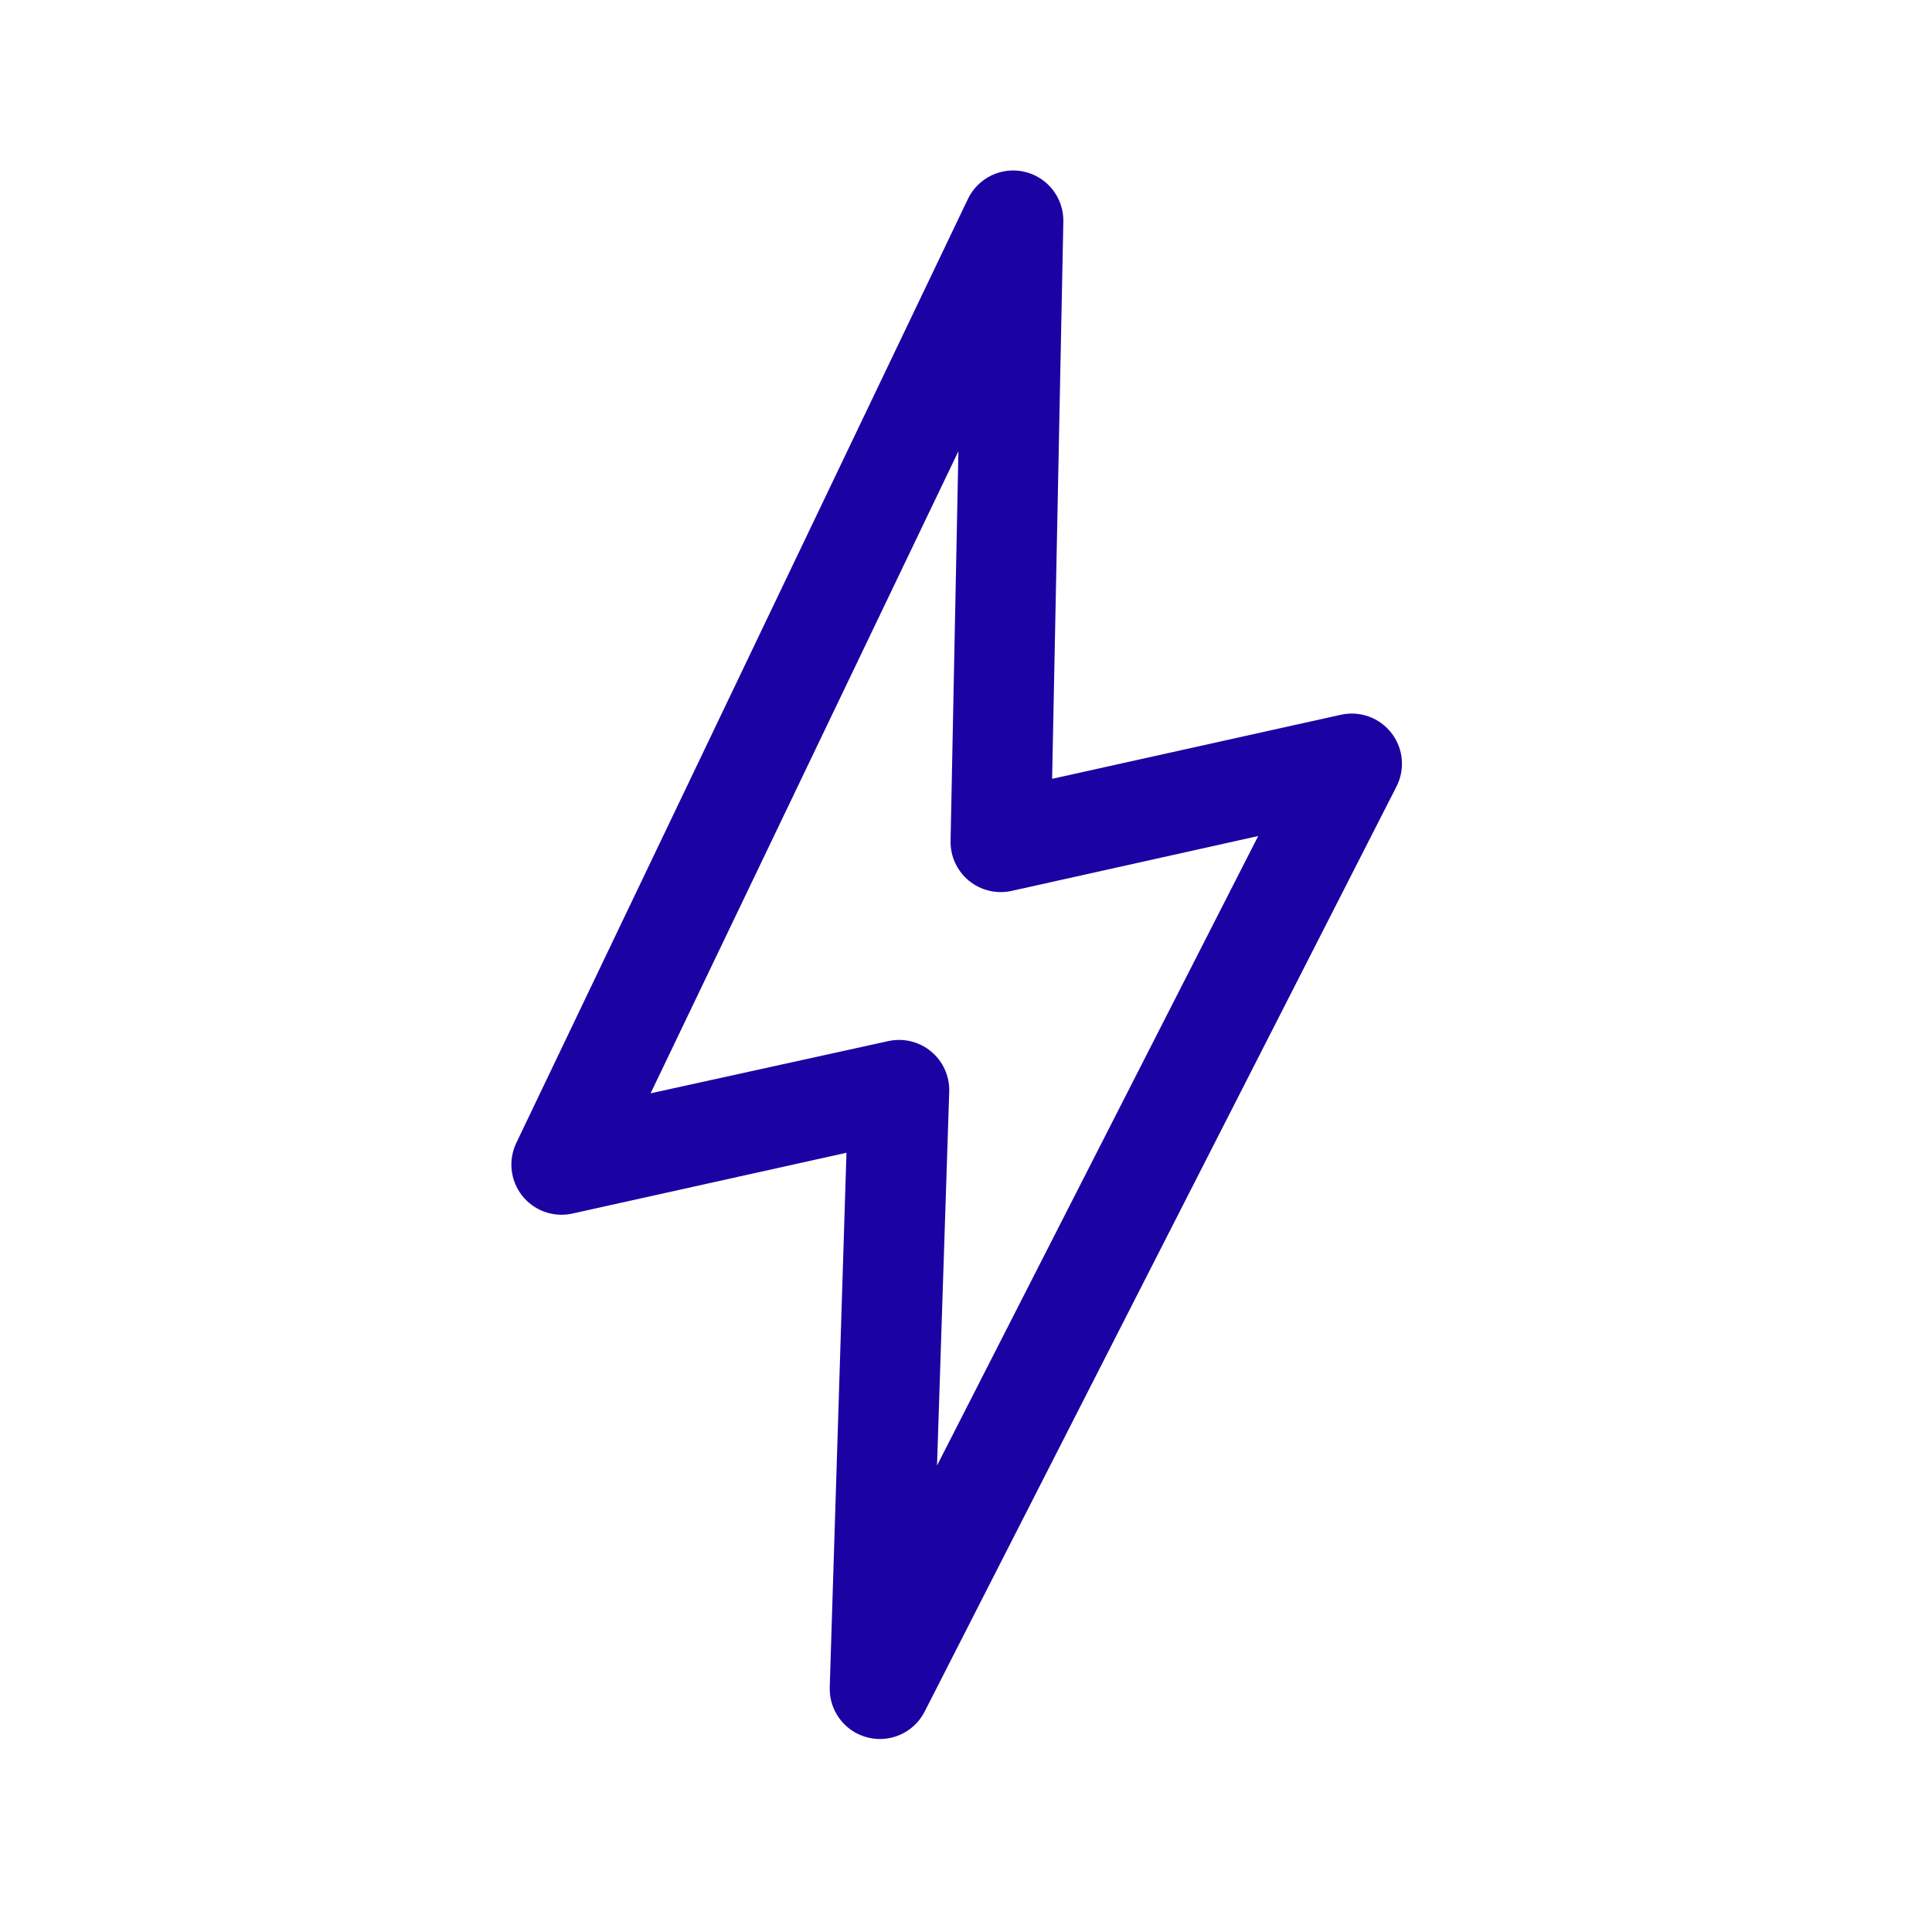
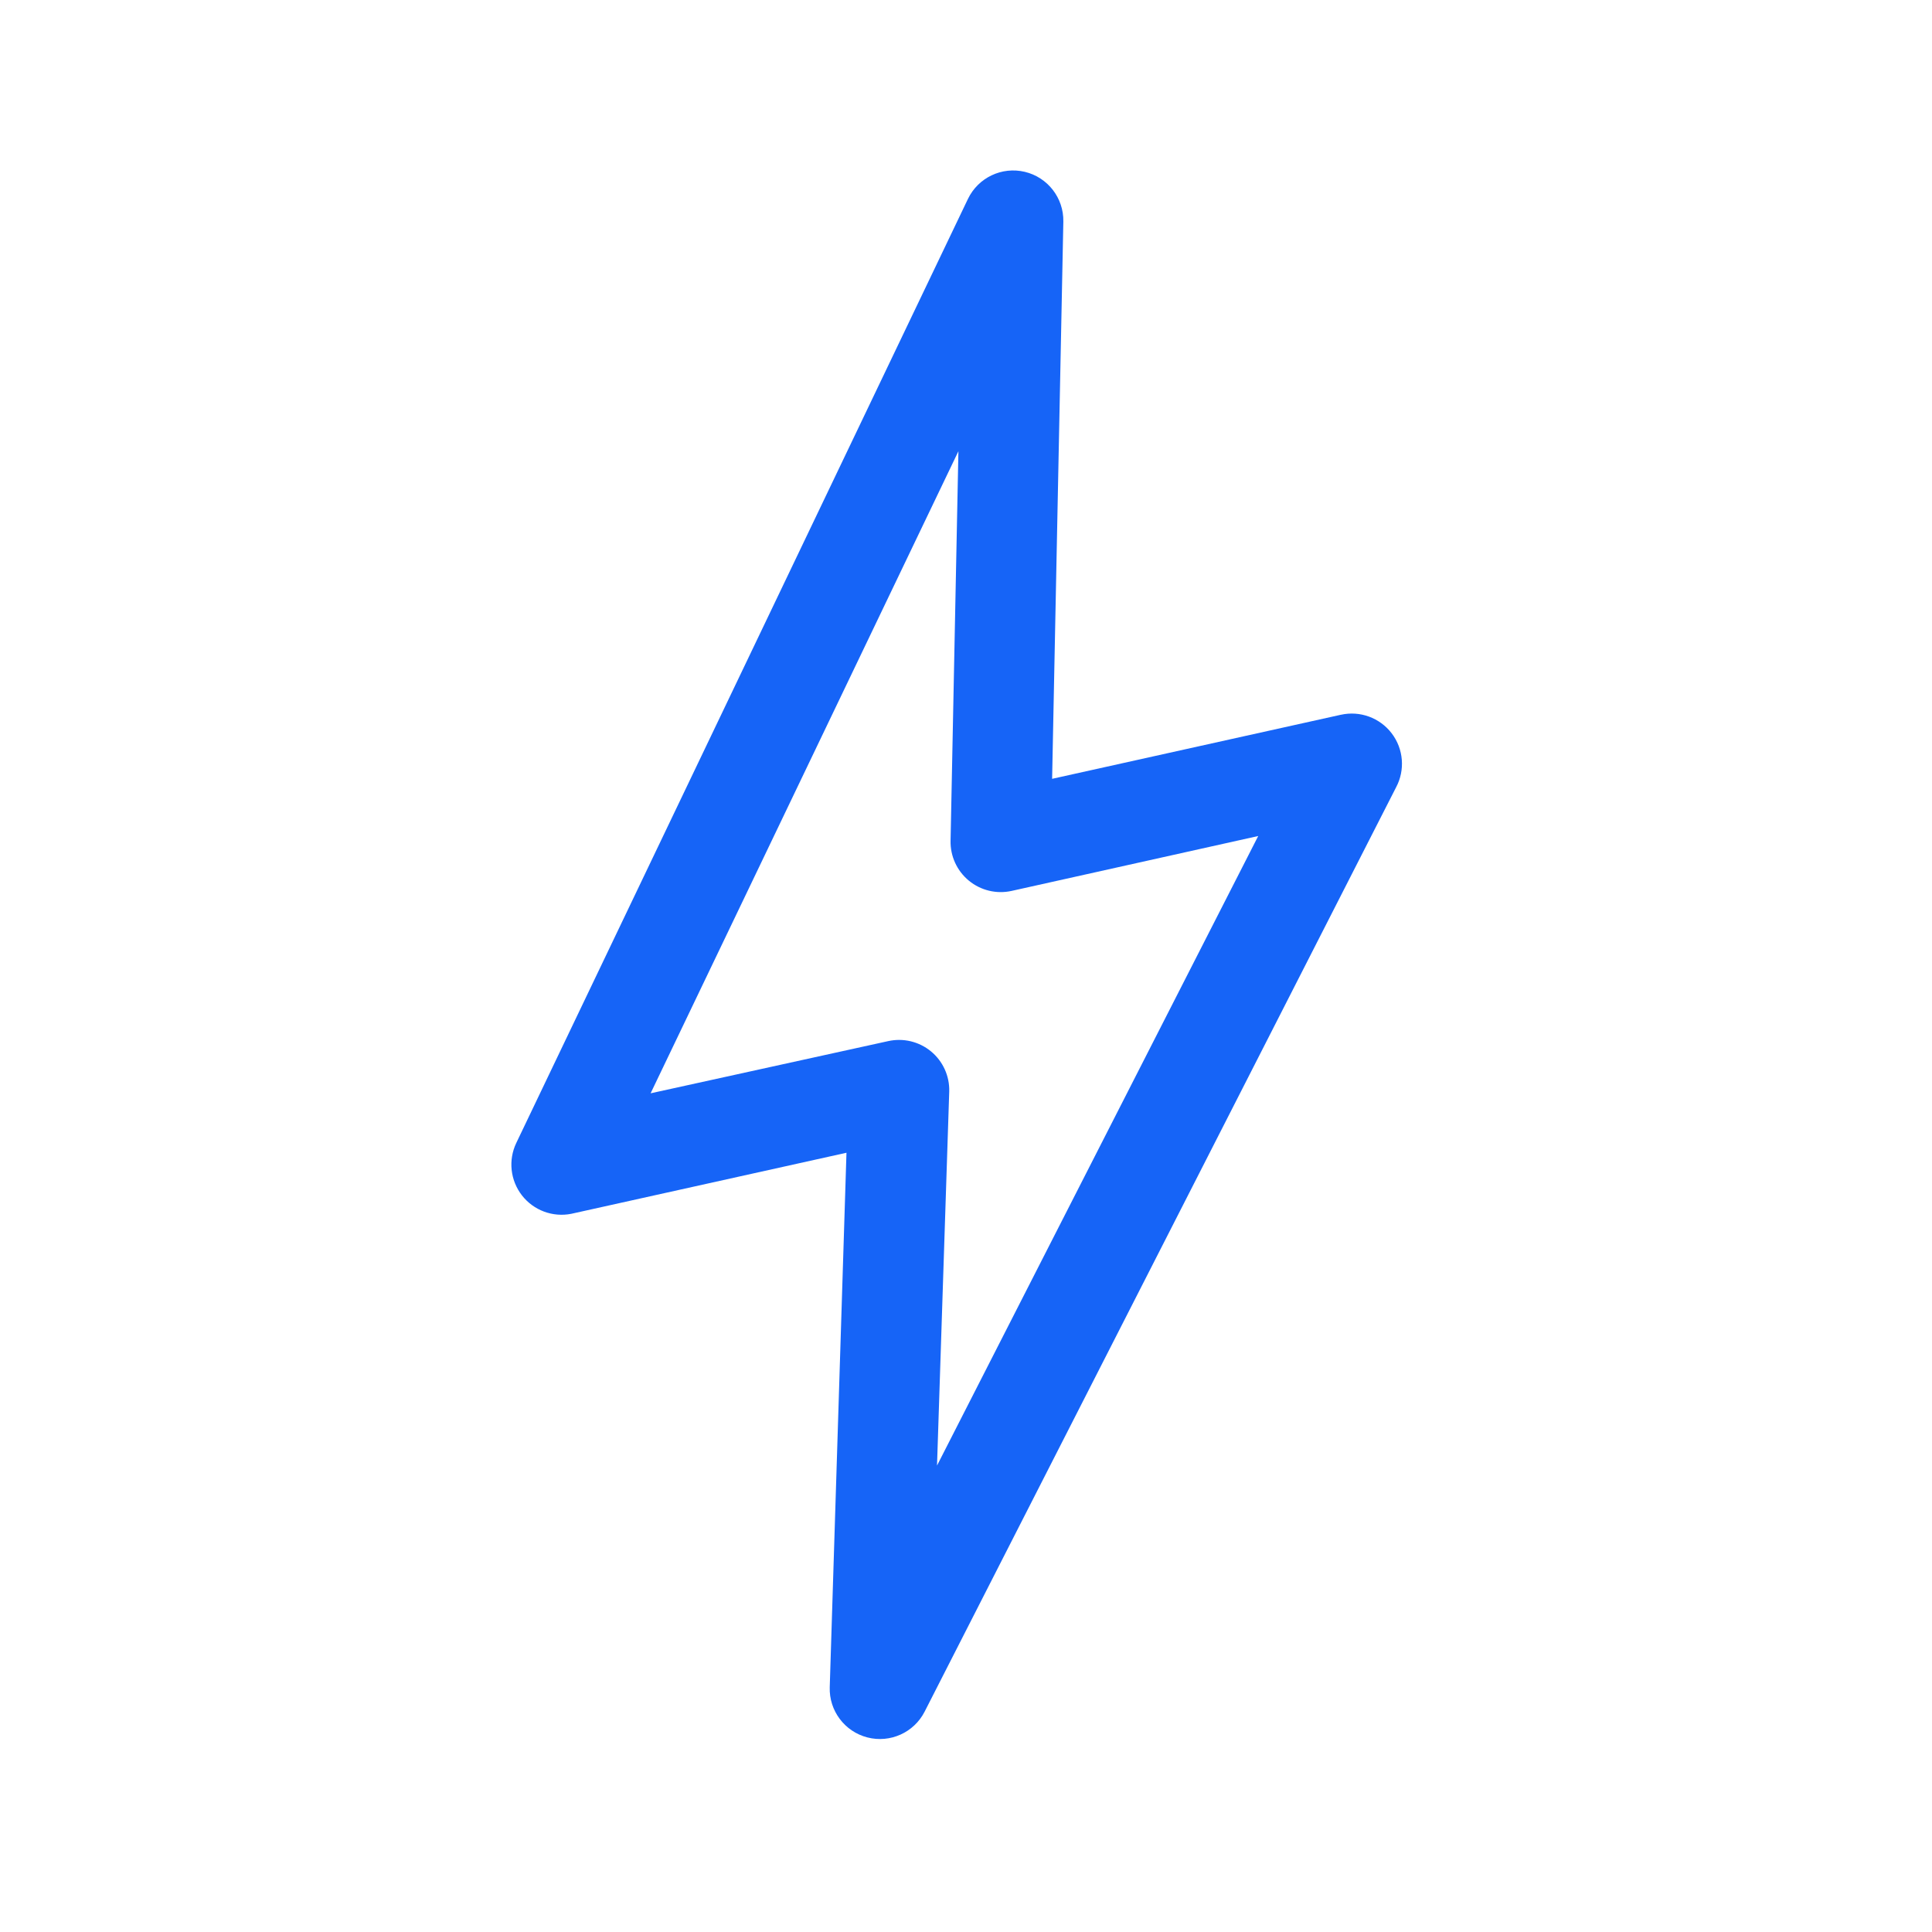
<svg xmlns="http://www.w3.org/2000/svg" width="68" height="68" viewBox="0 0 68 68">
  <g id="Group_19107" data-name="Group 19107" transform="translate(-1015 -2828)">
-     <rect id="Rectangle_5093" data-name="Rectangle 5093" width="68" height="68" transform="translate(1015 2828)" fill="#c14646" opacity="0" />
-     <path id="Path_99944" data-name="Path 99944" d="M230.345,36.667l-10.163,2.255.395-19.614h0a1.766,1.766,0,0,0-3.356-.8l-15.9,33.233a1.766,1.766,0,0,0,1.937,2.491l9.686-2.149-.589,18.813a1.767,1.767,0,0,0,3.339.86l16.593-32.532a1.766,1.766,0,0,0-1.943-2.556ZM216.131,63.093l.43-13.172h0a1.766,1.766,0,0,0-2.149-1.767l-8.362,1.837,10.834-22.6L216.608,41.1a1.767,1.767,0,0,0,2.149,1.767l8.679-1.932Z" transform="translate(831.849 2816.49)" fill="#1b03a3" />
+     <rect id="Rectangle_5093" data-name="Rectangle 5093" width="68" height="68" transform="translate(1015 2828)" fill="#1664f7" opacity="0" />
+     <path id="Path_99944" data-name="Path 99944" d="M230.345,36.667l-10.163,2.255.395-19.614h0a1.766,1.766,0,0,0-3.356-.8l-15.9,33.233a1.766,1.766,0,0,0,1.937,2.491l9.686-2.149-.589,18.813a1.767,1.767,0,0,0,3.339.86l16.593-32.532a1.766,1.766,0,0,0-1.943-2.556ZM216.131,63.093l.43-13.172h0a1.766,1.766,0,0,0-2.149-1.767l-8.362,1.837,10.834-22.6L216.608,41.1a1.767,1.767,0,0,0,2.149,1.767l8.679-1.932Z" transform="translate(831.849 2816.49)" fill="#1664f7" />
  </g>
</svg>
